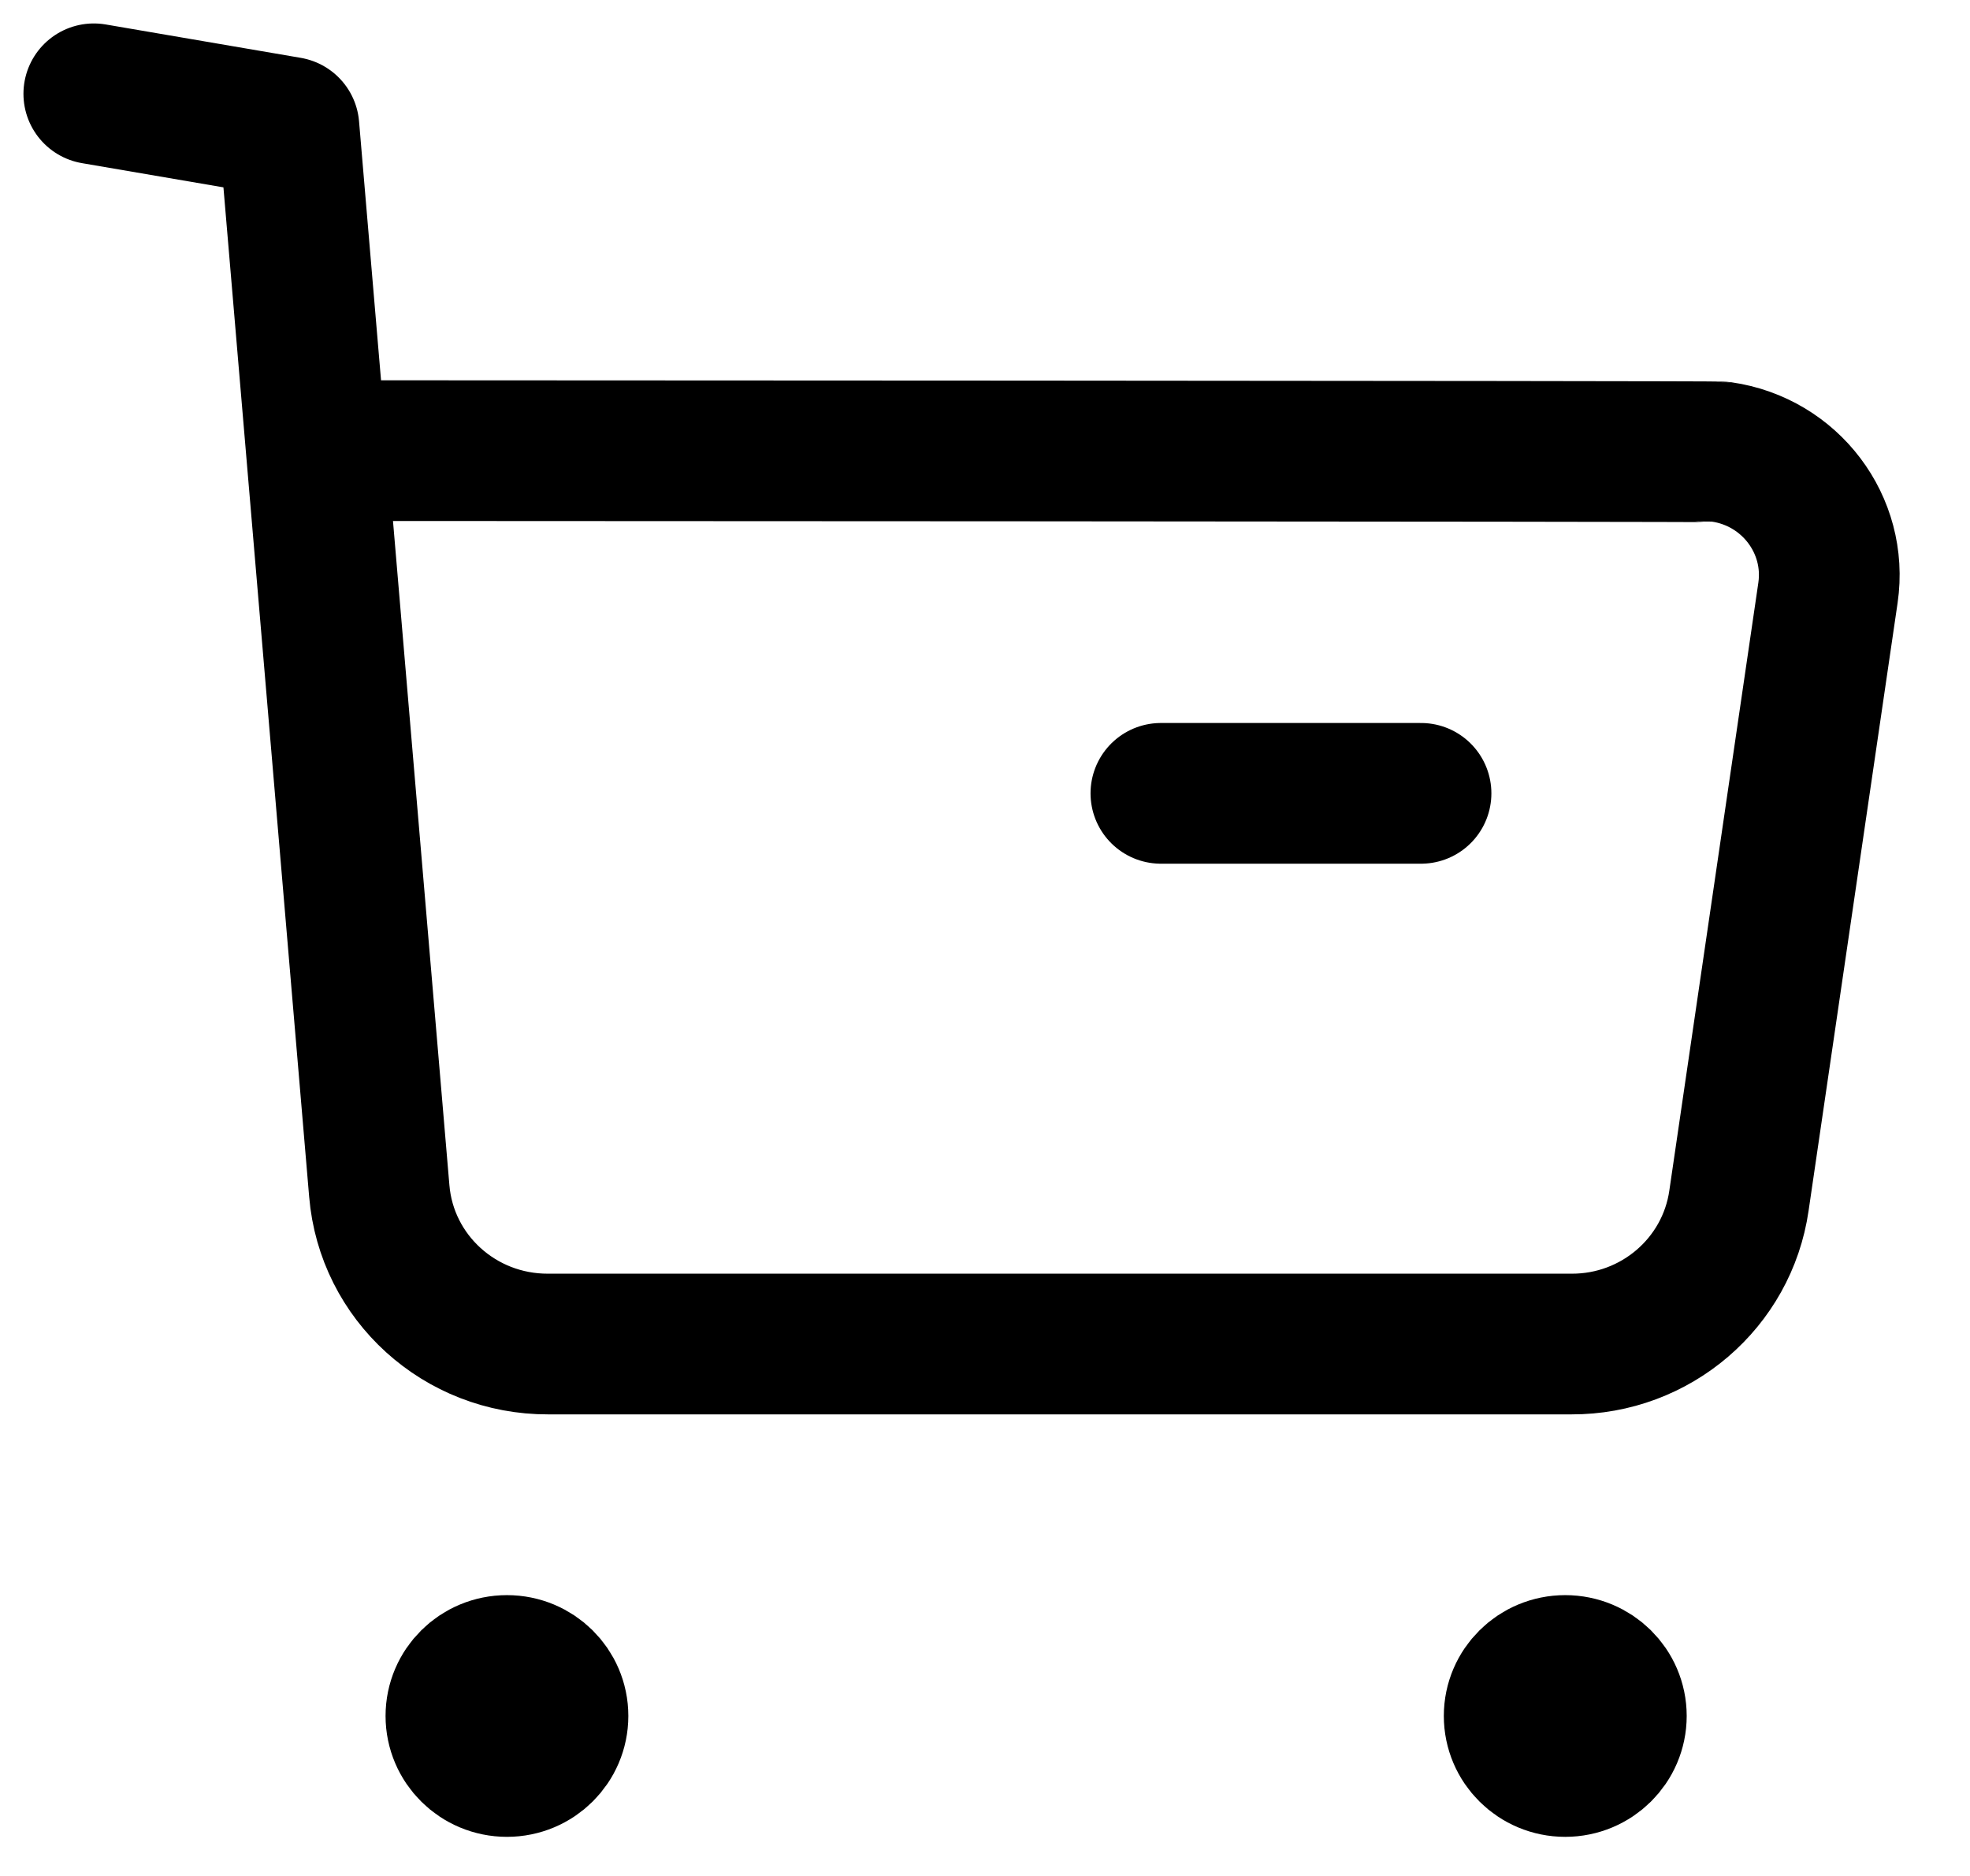
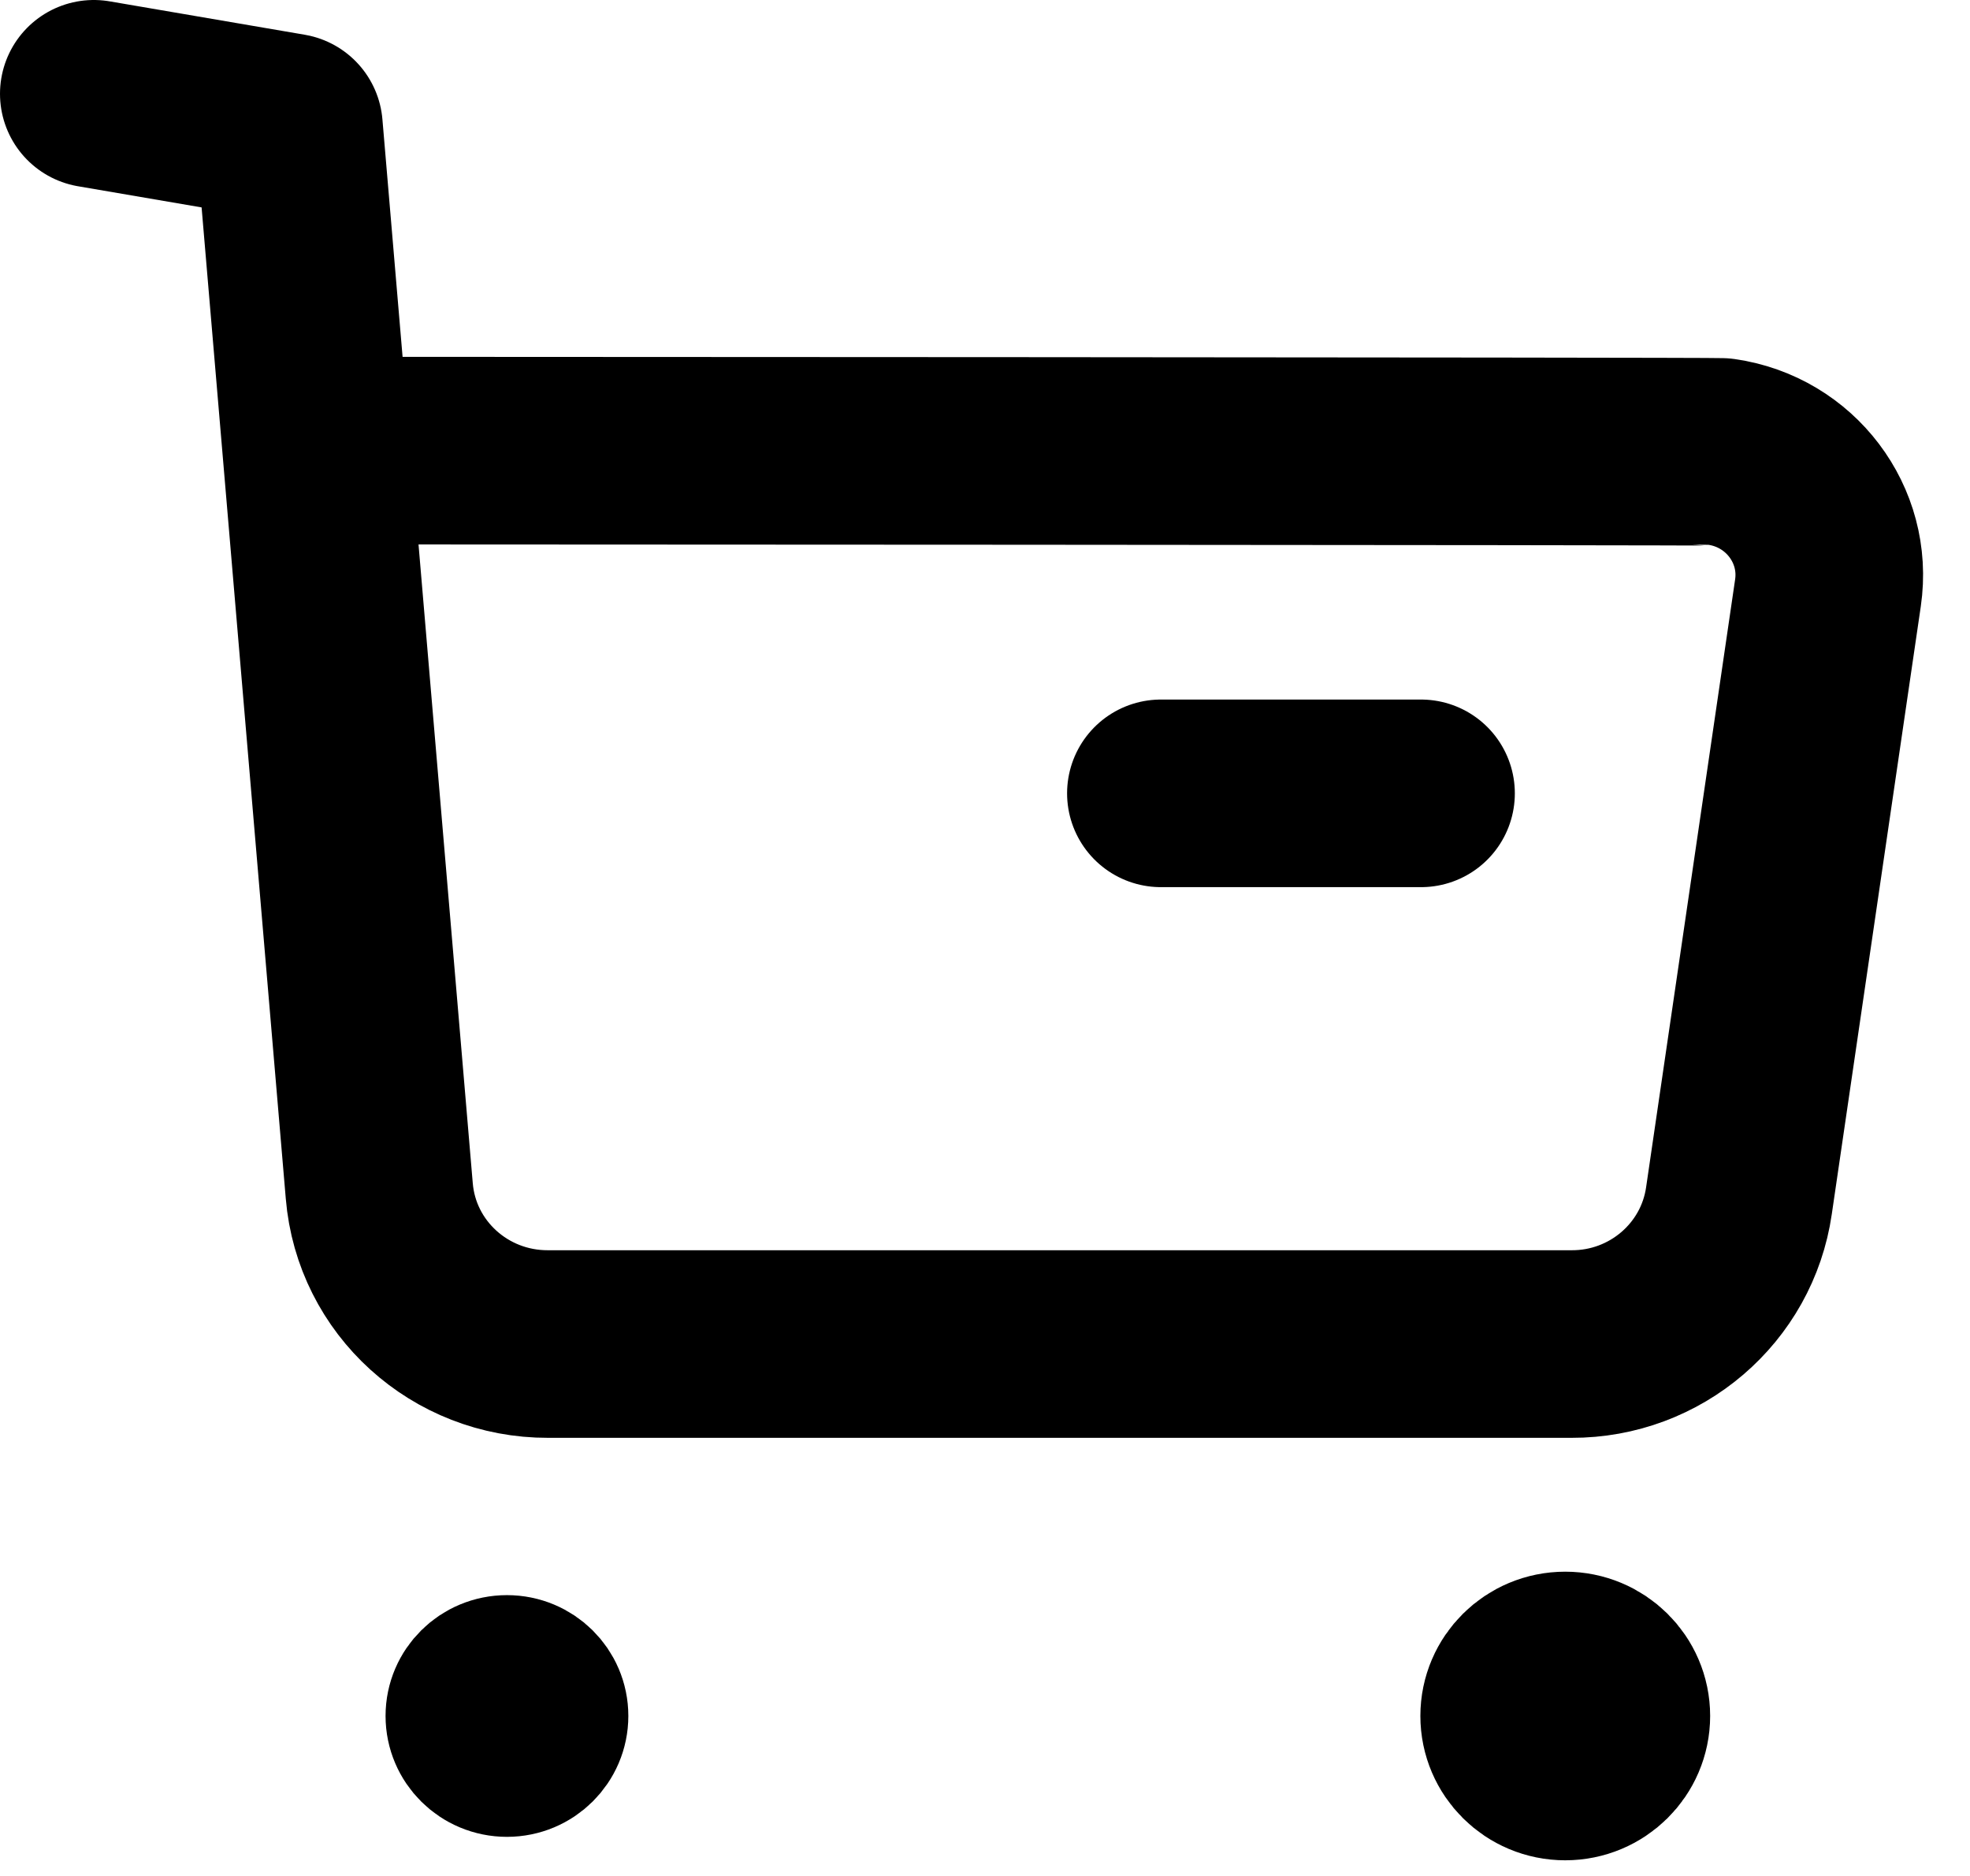
<svg xmlns="http://www.w3.org/2000/svg" width="21" height="20" viewBox="0 0 21 20" fill="none">
-   <path d="M1 1L3.08 1.356L4.043 12.696C4.12 13.622 4.903 14.332 5.843 14.329H16.752C17.649 14.332 18.41 13.679 18.537 12.801L19.486 6.32C19.592 5.595 19.083 4.923 18.351 4.818C18.287 4.809 3.414 4.804 3.414 4.804" stroke="black" stroke-width="1.5" stroke-linecap="round" stroke-linejoin="round" />
-   <path d="M12.375 8.458H15.148" stroke="black" stroke-width="1.5" stroke-linecap="round" stroke-linejoin="round" />
+   <path d="M1 1L3.08 1.356L4.043 12.696C4.12 13.622 4.903 14.332 5.843 14.329H16.752C17.649 14.332 18.41 13.679 18.537 12.801L19.486 6.32C19.592 5.595 19.083 4.923 18.351 4.818C18.287 4.809 3.414 4.804 3.414 4.804" stroke="black" stroke-width="2" stroke-linecap="round" stroke-linejoin="round" />
+   <path d="M12.375 8.458H15.148" stroke="black" stroke-width="2" stroke-linecap="round" stroke-linejoin="round" />
  <path fill-rule="evenodd" clip-rule="evenodd" d="M5.404 17.756C5.705 17.756 5.948 17.997 5.948 18.294C5.948 18.591 5.705 18.833 5.404 18.833C5.103 18.833 4.86 18.591 4.86 18.294C4.86 17.997 5.103 17.756 5.404 17.756Z" fill="black" stroke="black" stroke-width="1.5" stroke-linecap="round" stroke-linejoin="round" />
-   <path fill-rule="evenodd" clip-rule="evenodd" d="M16.685 17.756C16.986 17.756 17.23 17.997 17.23 18.294C17.23 18.591 16.986 18.833 16.685 18.833C16.384 18.833 16.141 18.591 16.141 18.294C16.141 17.997 16.384 17.756 16.685 17.756Z" fill="black" stroke="black" stroke-width="1.5" stroke-linecap="round" stroke-linejoin="round" />
+   <path fill-rule="evenodd" clip-rule="evenodd" d="M16.685 17.756C16.986 17.756 17.23 17.997 17.23 18.294C17.23 18.591 16.986 18.833 16.685 18.833C16.384 18.833 16.141 18.591 16.141 18.294C16.141 17.997 16.384 17.756 16.685 17.756Z" fill="black" stroke="black" stroke-width="2" stroke-linecap="round" stroke-linejoin="round" />
</svg>
